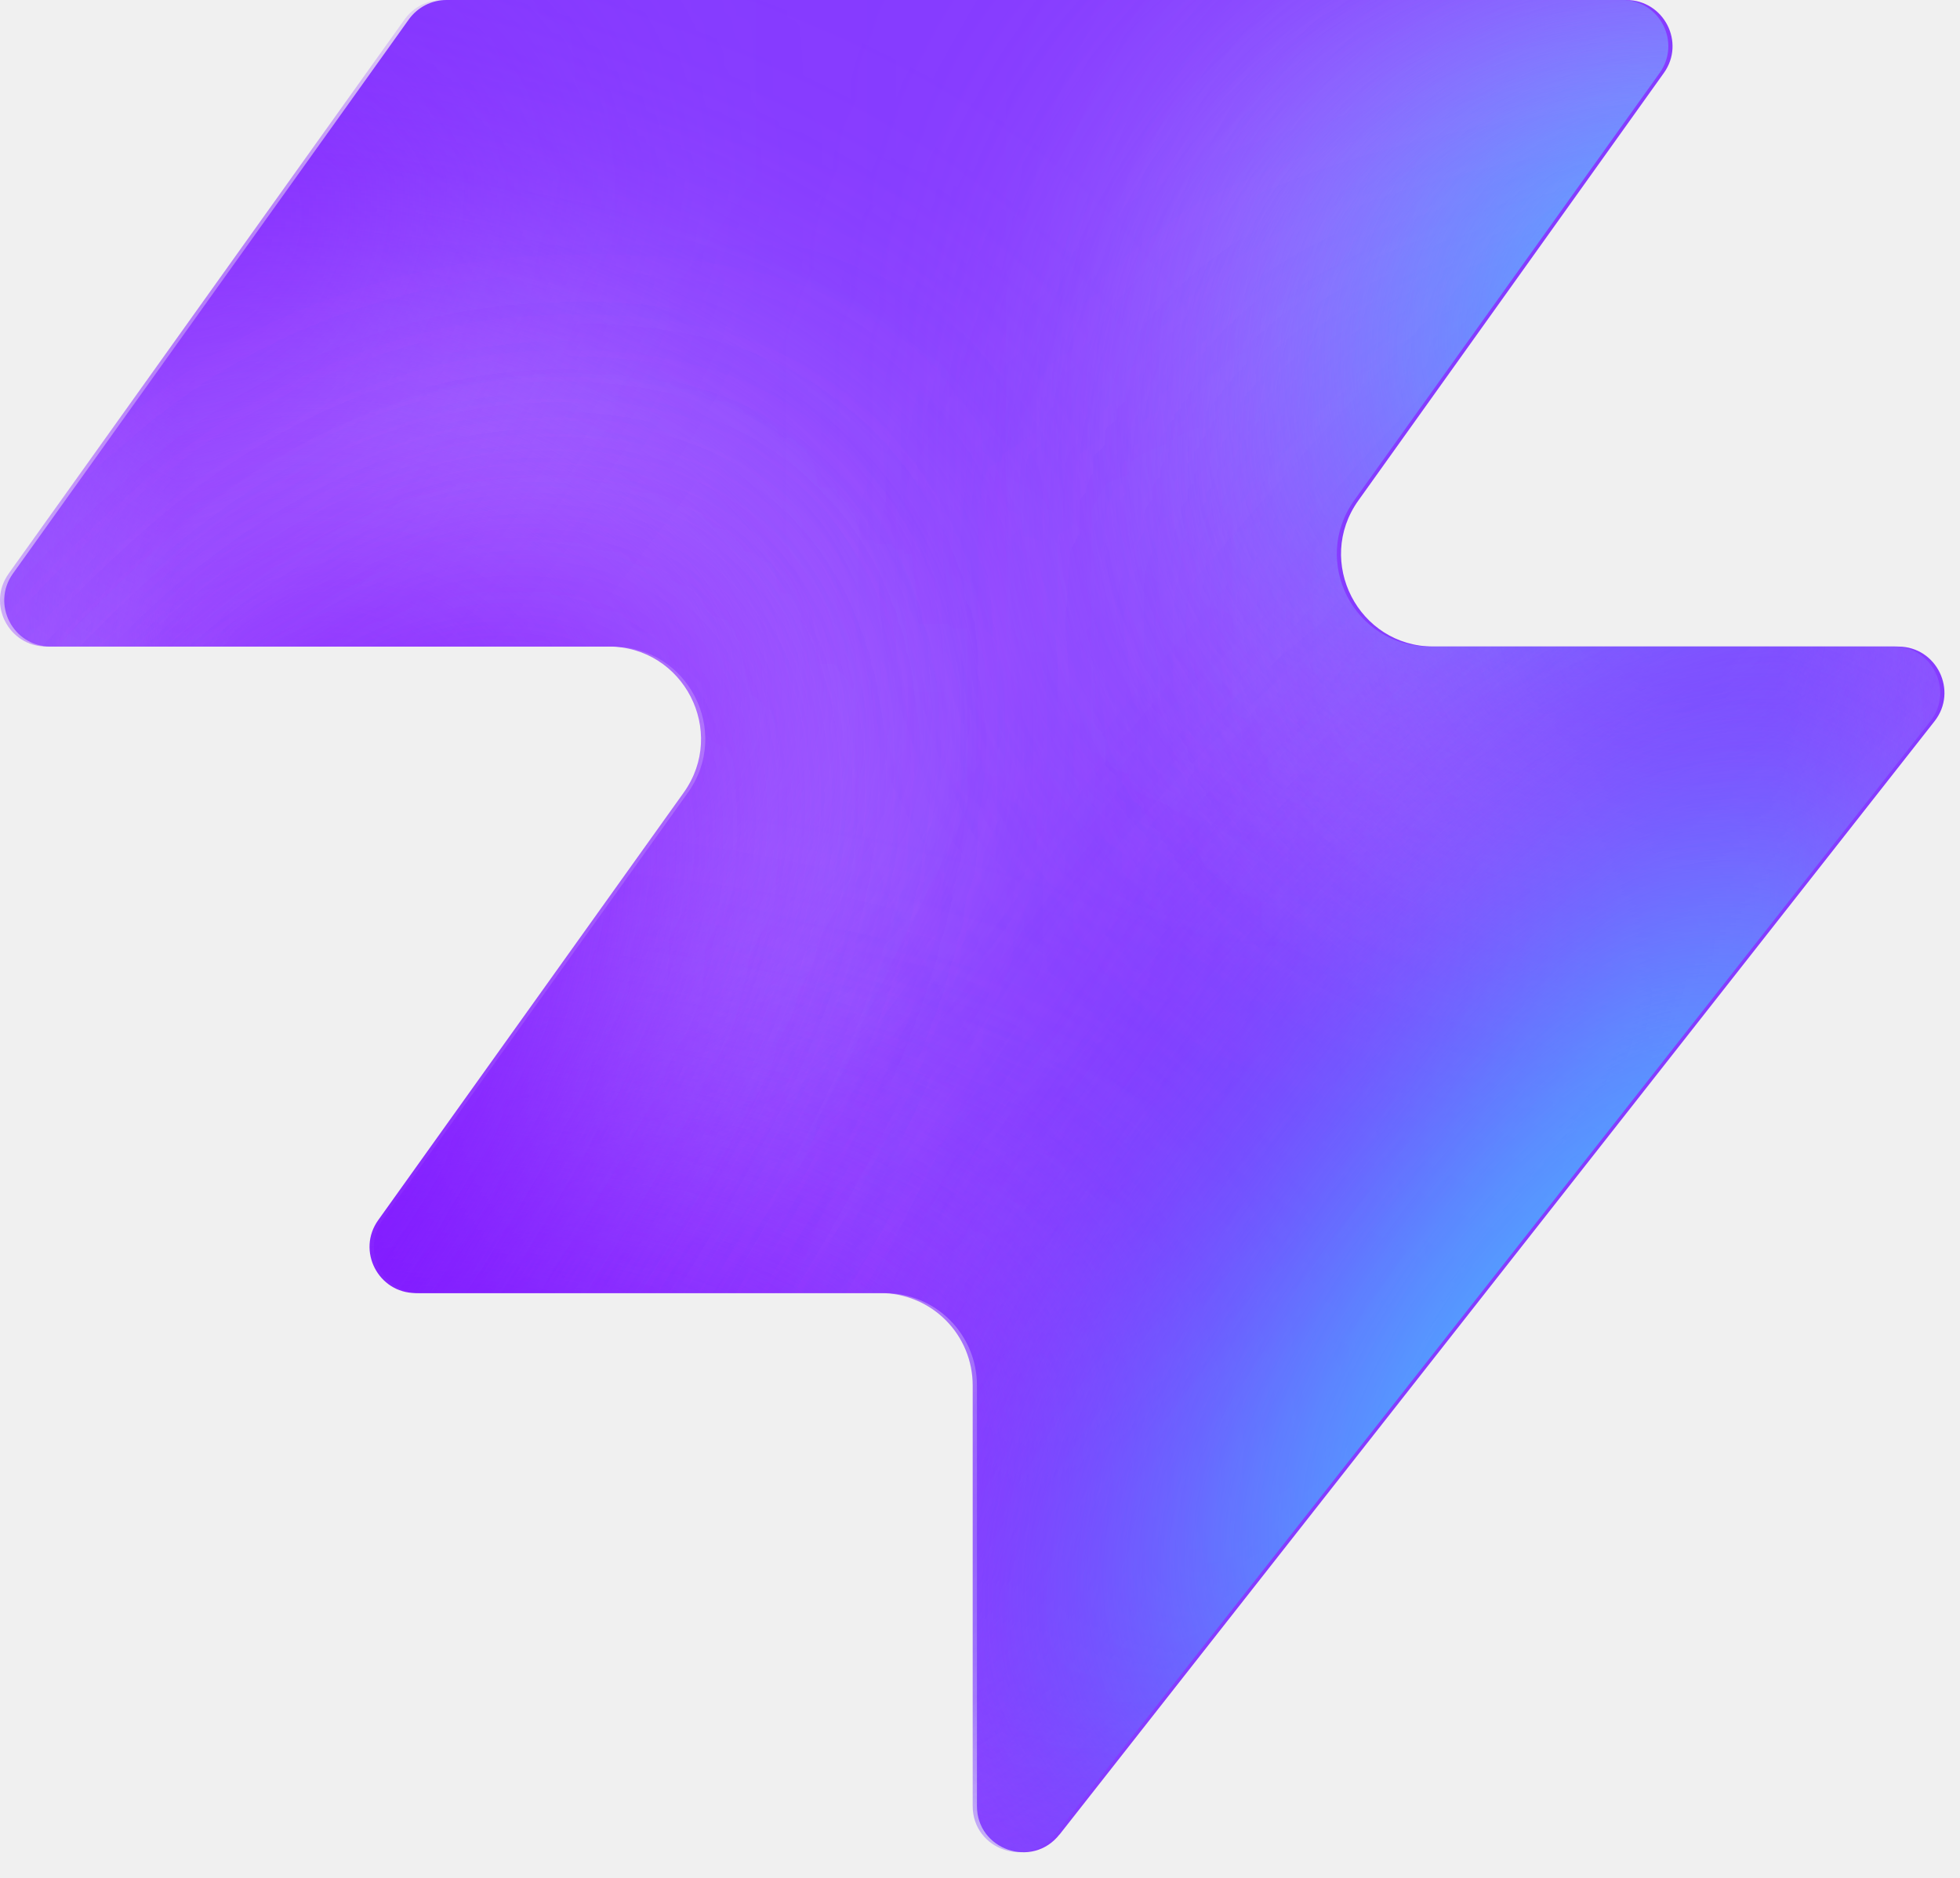
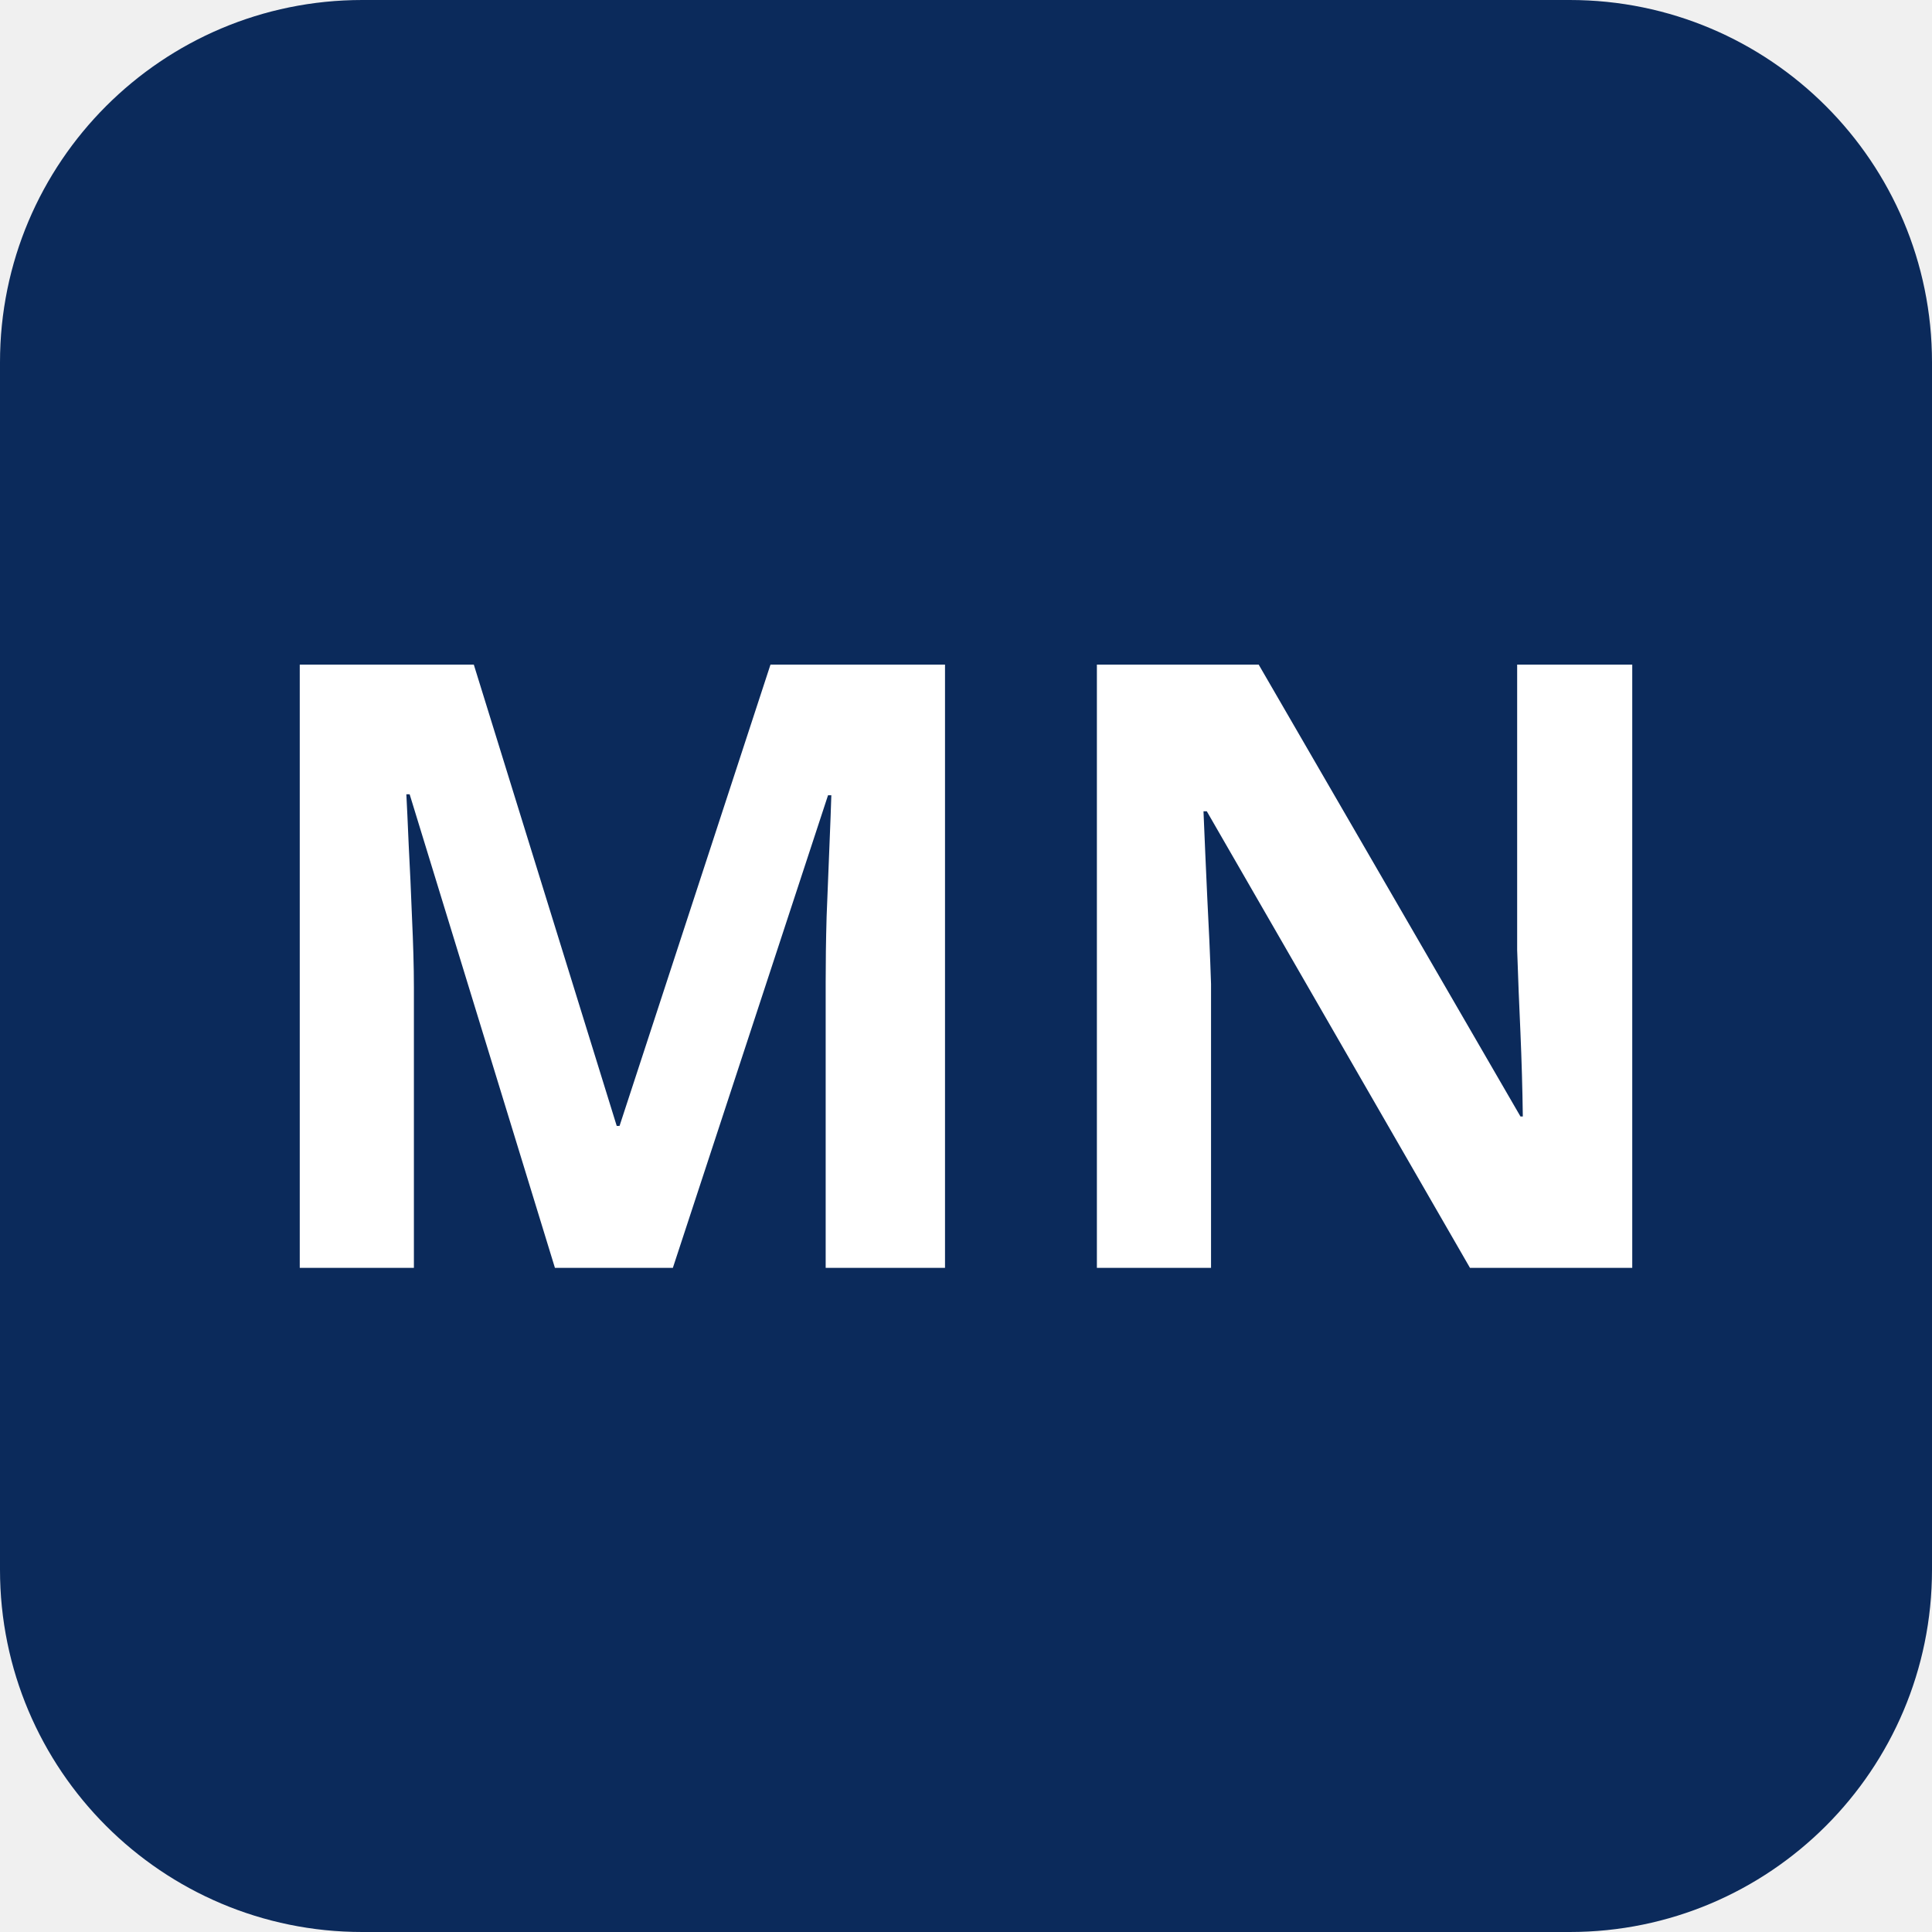
- <svg xmlns="http://www.w3.org/2000/svg" width="48" height="46" fill="none" viewBox="0 0 48 46">
-   <path fill="#863bff" d="M25.946 44.938c-.664.845-2.021.375-2.021-.698V33.937a2.26 2.26 0 0 0-2.262-2.262H10.287c-.92 0-1.456-1.04-.92-1.788l7.48-10.471c1.07-1.497 0-3.578-1.842-3.578H1.237c-.92 0-1.456-1.04-.92-1.788L10.013.474c.214-.297.556-.474.92-.474h28.894c.92 0 1.456 1.04.92 1.788l-7.48 10.471c-1.07 1.498 0 3.579 1.842 3.579h11.377c.943 0 1.473 1.088.89 1.83L25.947 44.94z" style="fill:#863bff;fill:color(display-p3 .525 .23 1);fill-opacity:1" />
-   <mask id="a" width="48" height="46" x="0" y="0" maskUnits="userSpaceOnUse" style="mask-type:alpha">
-     <path fill="#000" d="M25.842 44.938c-.664.844-2.021.375-2.021-.698V33.937a2.26 2.26 0 0 0-2.262-2.262H10.183c-.92 0-1.456-1.04-.92-1.788l7.48-10.471c1.07-1.498 0-3.579-1.842-3.579H1.133c-.92 0-1.456-1.04-.92-1.787L9.91.473c.214-.297.556-.474.92-.474h28.894c.92 0 1.456 1.04.92 1.788l-7.48 10.471c-1.07 1.498 0 3.578 1.842 3.578h11.377c.943 0 1.473 1.088.89 1.832L25.843 44.94z" style="fill:#000;fill-opacity:1" />
-   </mask>
-   <g mask="url(#a)">
-     <g filter="url(#b)">
-       <ellipse cx="5.508" cy="14.704" fill="#ede6ff" rx="5.508" ry="14.704" style="fill:#ede6ff;fill:color(display-p3 .927 .903 1);fill-opacity:1" transform="matrix(.00324 1 1 -.00324 -4.47 31.516)" />
-     </g>
-     <g filter="url(#c)">
-       <ellipse cx="10.399" cy="29.851" fill="#ede6ff" rx="10.399" ry="29.851" style="fill:#ede6ff;fill:color(display-p3 .927 .903 1);fill-opacity:1" transform="matrix(.00324 1 1 -.00324 -39.328 7.883)" />
-     </g>
-     <g filter="url(#d)">
-       <ellipse cx="5.508" cy="30.487" fill="#7e14ff" rx="5.508" ry="30.487" style="fill:#7e14ff;fill:color(display-p3 .492 .077 1);fill-opacity:1" transform="rotate(89.814 -25.913 -14.639)scale(1 -1)" />
-     </g>
-     <g filter="url(#e)">
-       <ellipse cx="5.508" cy="30.599" fill="#7e14ff" rx="5.508" ry="30.599" style="fill:#7e14ff;fill:color(display-p3 .492 .077 1);fill-opacity:1" transform="rotate(89.814 -32.644 -3.334)scale(1 -1)" />
-     </g>
-     <g filter="url(#f)">
-       <ellipse cx="5.508" cy="30.599" fill="#7e14ff" rx="5.508" ry="30.599" style="fill:#7e14ff;fill:color(display-p3 .492 .077 1);fill-opacity:1" transform="matrix(.00324 1 1 -.00324 -34.34 30.47)" />
-     </g>
-     <g filter="url(#g)">
-       <ellipse cx="14.072" cy="22.078" fill="#ede6ff" rx="14.072" ry="22.078" style="fill:#ede6ff;fill:color(display-p3 .927 .903 1);fill-opacity:1" transform="rotate(93.35 24.506 48.493)scale(-1 1)" />
-     </g>
-     <g filter="url(#h)">
-       <ellipse cx="3.47" cy="21.501" fill="#7e14ff" rx="3.47" ry="21.501" style="fill:#7e14ff;fill:color(display-p3 .492 .077 1);fill-opacity:1" transform="rotate(89.009 28.708 47.59)scale(-1 1)" />
-     </g>
-     <g filter="url(#i)">
-       <ellipse cx="3.47" cy="21.501" fill="#7e14ff" rx="3.47" ry="21.501" style="fill:#7e14ff;fill:color(display-p3 .492 .077 1);fill-opacity:1" transform="rotate(89.009 28.708 47.59)scale(-1 1)" />
-     </g>
-     <g filter="url(#j)">
-       <ellipse cx=".387" cy="8.972" fill="#7e14ff" rx="4.407" ry="29.108" style="fill:#7e14ff;fill:color(display-p3 .492 .077 1);fill-opacity:1" transform="rotate(39.51 .387 8.972)" />
-     </g>
-     <g filter="url(#k)">
-       <ellipse cx="47.523" cy="-6.092" fill="#7e14ff" rx="4.407" ry="29.108" style="fill:#7e14ff;fill:color(display-p3 .492 .077 1);fill-opacity:1" transform="rotate(37.892 47.523 -6.092)" />
-     </g>
-     <g filter="url(#l)">
-       <ellipse cx="41.412" cy="6.333" fill="#47bfff" rx="5.971" ry="9.665" style="fill:#47bfff;fill:color(display-p3 .28 .748 1);fill-opacity:1" transform="rotate(37.892 41.412 6.333)" />
-     </g>
-     <g filter="url(#m)">
-       <ellipse cx="-1.879" cy="38.332" fill="#7e14ff" rx="4.407" ry="29.108" style="fill:#7e14ff;fill:color(display-p3 .492 .077 1);fill-opacity:1" transform="rotate(37.892 -1.88 38.332)" />
-     </g>
-     <g filter="url(#n)">
-       <ellipse cx="-1.879" cy="38.332" fill="#7e14ff" rx="4.407" ry="29.108" style="fill:#7e14ff;fill:color(display-p3 .492 .077 1);fill-opacity:1" transform="rotate(37.892 -1.88 38.332)" />
-     </g>
-     <g filter="url(#o)">
-       <ellipse cx="35.651" cy="29.907" fill="#7e14ff" rx="4.407" ry="29.108" style="fill:#7e14ff;fill:color(display-p3 .492 .077 1);fill-opacity:1" transform="rotate(37.892 35.651 29.907)" />
-     </g>
-     <g filter="url(#p)">
-       <ellipse cx="38.418" cy="32.4" fill="#47bfff" rx="5.971" ry="15.297" style="fill:#47bfff;fill:color(display-p3 .28 .748 1);fill-opacity:1" transform="rotate(37.892 38.418 32.4)" />
-     </g>
-   </g>
-   <defs>
-     <filter id="b" width="60.045" height="41.654" x="-19.77" y="16.149" color-interpolation-filters="sRGB" filterUnits="userSpaceOnUse">
-       <feFlood flood-opacity="0" result="BackgroundImageFix" />
-       <feBlend in="SourceGraphic" in2="BackgroundImageFix" result="shape" />
-       <feGaussianBlur result="effect1_foregroundBlur_2002_17158" stdDeviation="7.659" />
-     </filter>
-     <filter id="c" width="90.34" height="51.437" x="-54.613" y="-7.533" color-interpolation-filters="sRGB" filterUnits="userSpaceOnUse">
-       <feFlood flood-opacity="0" result="BackgroundImageFix" />
-       <feBlend in="SourceGraphic" in2="BackgroundImageFix" result="shape" />
-       <feGaussianBlur result="effect1_foregroundBlur_2002_17158" stdDeviation="7.659" />
-     </filter>
-     <filter id="d" width="79.355" height="29.4" x="-49.64" y="2.03" color-interpolation-filters="sRGB" filterUnits="userSpaceOnUse">
-       <feFlood flood-opacity="0" result="BackgroundImageFix" />
-       <feBlend in="SourceGraphic" in2="BackgroundImageFix" result="shape" />
-       <feGaussianBlur result="effect1_foregroundBlur_2002_17158" stdDeviation="4.596" />
-     </filter>
-     <filter id="e" width="79.579" height="29.4" x="-45.045" y="20.029" color-interpolation-filters="sRGB" filterUnits="userSpaceOnUse">
-       <feFlood flood-opacity="0" result="BackgroundImageFix" />
-       <feBlend in="SourceGraphic" in2="BackgroundImageFix" result="shape" />
-       <feGaussianBlur result="effect1_foregroundBlur_2002_17158" stdDeviation="4.596" />
-     </filter>
-     <filter id="f" width="79.579" height="29.4" x="-43.513" y="21.178" color-interpolation-filters="sRGB" filterUnits="userSpaceOnUse">
-       <feFlood flood-opacity="0" result="BackgroundImageFix" />
-       <feBlend in="SourceGraphic" in2="BackgroundImageFix" result="shape" />
-       <feGaussianBlur result="effect1_foregroundBlur_2002_17158" stdDeviation="4.596" />
-     </filter>
-     <filter id="g" width="74.749" height="58.852" x="15.756" y="-17.901" color-interpolation-filters="sRGB" filterUnits="userSpaceOnUse">
-       <feFlood flood-opacity="0" result="BackgroundImageFix" />
-       <feBlend in="SourceGraphic" in2="BackgroundImageFix" result="shape" />
-       <feGaussianBlur result="effect1_foregroundBlur_2002_17158" stdDeviation="7.659" />
-     </filter>
-     <filter id="h" width="61.377" height="25.362" x="23.548" y="2.284" color-interpolation-filters="sRGB" filterUnits="userSpaceOnUse">
-       <feFlood flood-opacity="0" result="BackgroundImageFix" />
-       <feBlend in="SourceGraphic" in2="BackgroundImageFix" result="shape" />
-       <feGaussianBlur result="effect1_foregroundBlur_2002_17158" stdDeviation="4.596" />
-     </filter>
-     <filter id="i" width="61.377" height="25.362" x="23.548" y="2.284" color-interpolation-filters="sRGB" filterUnits="userSpaceOnUse">
-       <feFlood flood-opacity="0" result="BackgroundImageFix" />
-       <feBlend in="SourceGraphic" in2="BackgroundImageFix" result="shape" />
-       <feGaussianBlur result="effect1_foregroundBlur_2002_17158" stdDeviation="4.596" />
-     </filter>
-     <filter id="j" width="56.045" height="63.649" x="-27.636" y="-22.853" color-interpolation-filters="sRGB" filterUnits="userSpaceOnUse">
-       <feFlood flood-opacity="0" result="BackgroundImageFix" />
-       <feBlend in="SourceGraphic" in2="BackgroundImageFix" result="shape" />
-       <feGaussianBlur result="effect1_foregroundBlur_2002_17158" stdDeviation="4.596" />
-     </filter>
-     <filter id="k" width="54.814" height="64.646" x="20.116" y="-38.415" color-interpolation-filters="sRGB" filterUnits="userSpaceOnUse">
-       <feFlood flood-opacity="0" result="BackgroundImageFix" />
-       <feBlend in="SourceGraphic" in2="BackgroundImageFix" result="shape" />
-       <feGaussianBlur result="effect1_foregroundBlur_2002_17158" stdDeviation="4.596" />
-     </filter>
-     <filter id="l" width="33.541" height="35.313" x="24.641" y="-11.323" color-interpolation-filters="sRGB" filterUnits="userSpaceOnUse">
-       <feFlood flood-opacity="0" result="BackgroundImageFix" />
-       <feBlend in="SourceGraphic" in2="BackgroundImageFix" result="shape" />
-       <feGaussianBlur result="effect1_foregroundBlur_2002_17158" stdDeviation="4.596" />
-     </filter>
-     <filter id="m" width="54.814" height="64.646" x="-29.286" y="6.009" color-interpolation-filters="sRGB" filterUnits="userSpaceOnUse">
-       <feFlood flood-opacity="0" result="BackgroundImageFix" />
-       <feBlend in="SourceGraphic" in2="BackgroundImageFix" result="shape" />
-       <feGaussianBlur result="effect1_foregroundBlur_2002_17158" stdDeviation="4.596" />
-     </filter>
-     <filter id="n" width="54.814" height="64.646" x="-29.286" y="6.009" color-interpolation-filters="sRGB" filterUnits="userSpaceOnUse">
-       <feFlood flood-opacity="0" result="BackgroundImageFix" />
-       <feBlend in="SourceGraphic" in2="BackgroundImageFix" result="shape" />
-       <feGaussianBlur result="effect1_foregroundBlur_2002_17158" stdDeviation="4.596" />
-     </filter>
-     <filter id="o" width="54.814" height="64.646" x="8.244" y="-2.416" color-interpolation-filters="sRGB" filterUnits="userSpaceOnUse">
-       <feFlood flood-opacity="0" result="BackgroundImageFix" />
-       <feBlend in="SourceGraphic" in2="BackgroundImageFix" result="shape" />
-       <feGaussianBlur result="effect1_foregroundBlur_2002_17158" stdDeviation="4.596" />
-     </filter>
-     <filter id="p" width="39.409" height="43.623" x="18.713" y="10.588" color-interpolation-filters="sRGB" filterUnits="userSpaceOnUse">
-       <feFlood flood-opacity="0" result="BackgroundImageFix" />
-       <feBlend in="SourceGraphic" in2="BackgroundImageFix" result="shape" />
-       <feGaussianBlur result="effect1_foregroundBlur_2002_17158" stdDeviation="4.596" />
-     </filter>
-   </defs>
+ <svg xmlns="http://www.w3.org/2000/svg" viewBox="0 0 64 64">
+   <rect width="64" height="64" rx="12" fill="#0b2a5b" />
+   <text x="32" y="42" text-anchor="middle" font-family="system-ui, sans-serif" font-size="28" font-weight="700" fill="#ffffff">MN</text>
</svg>
